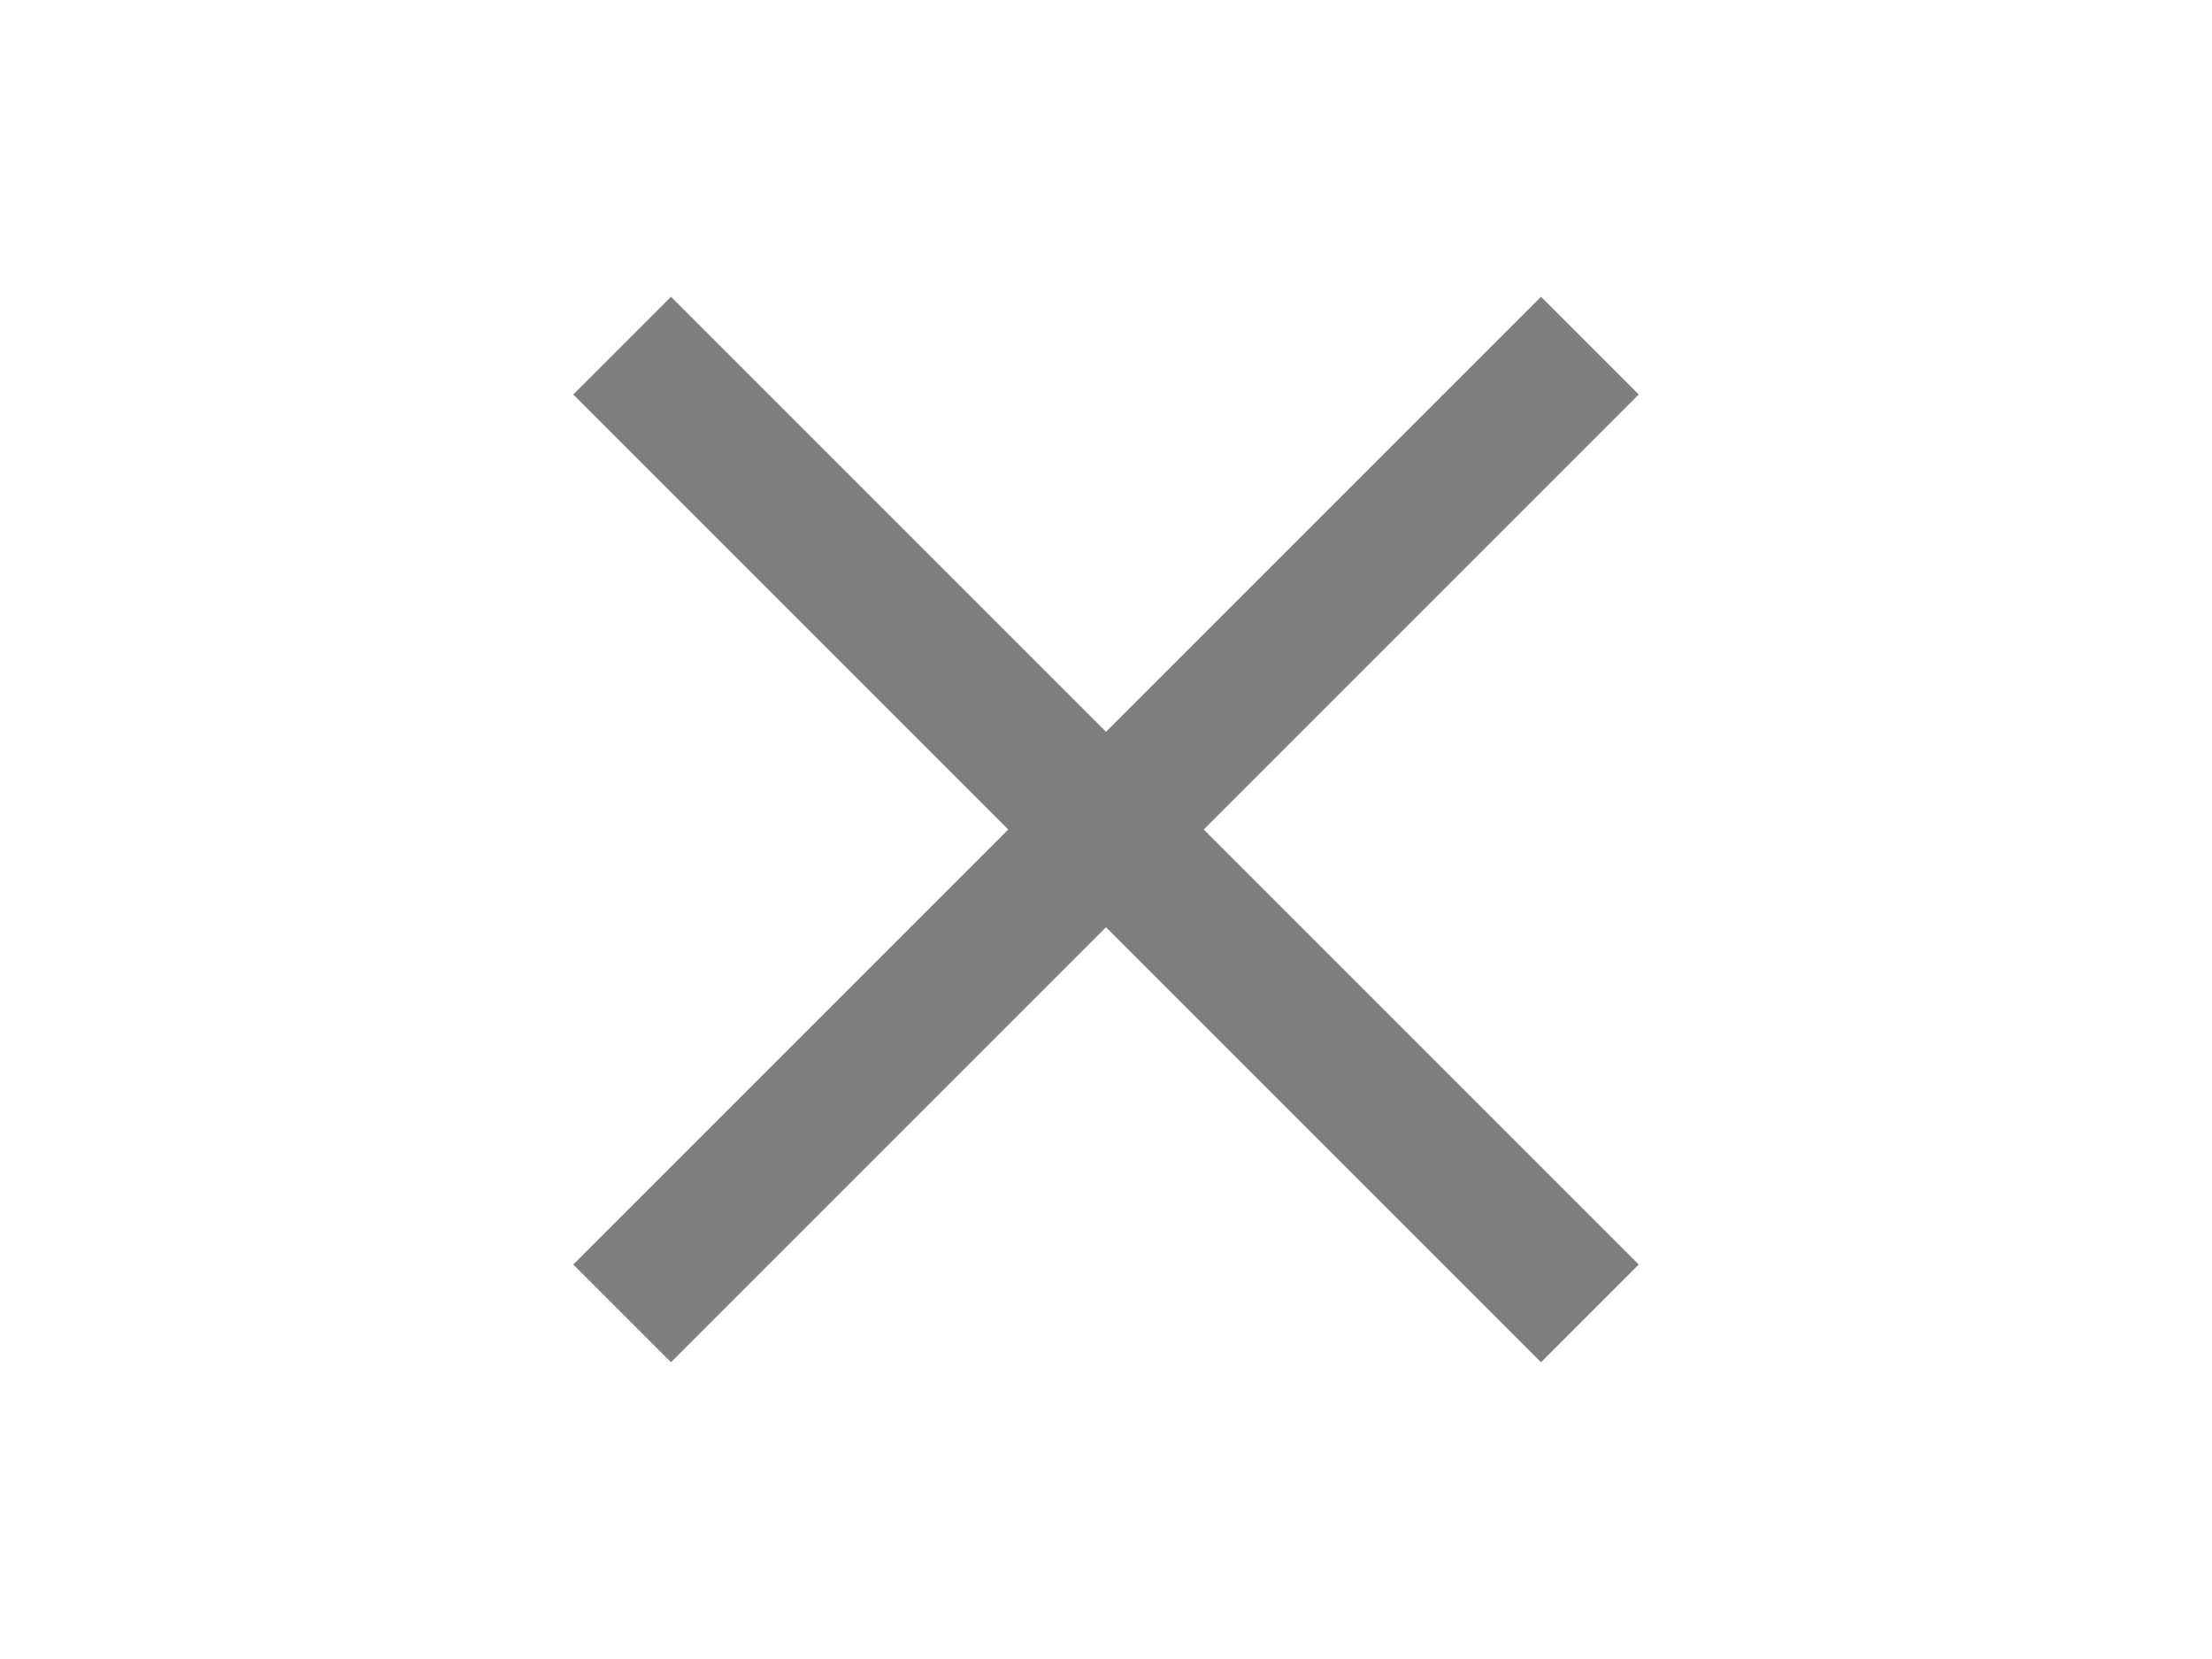
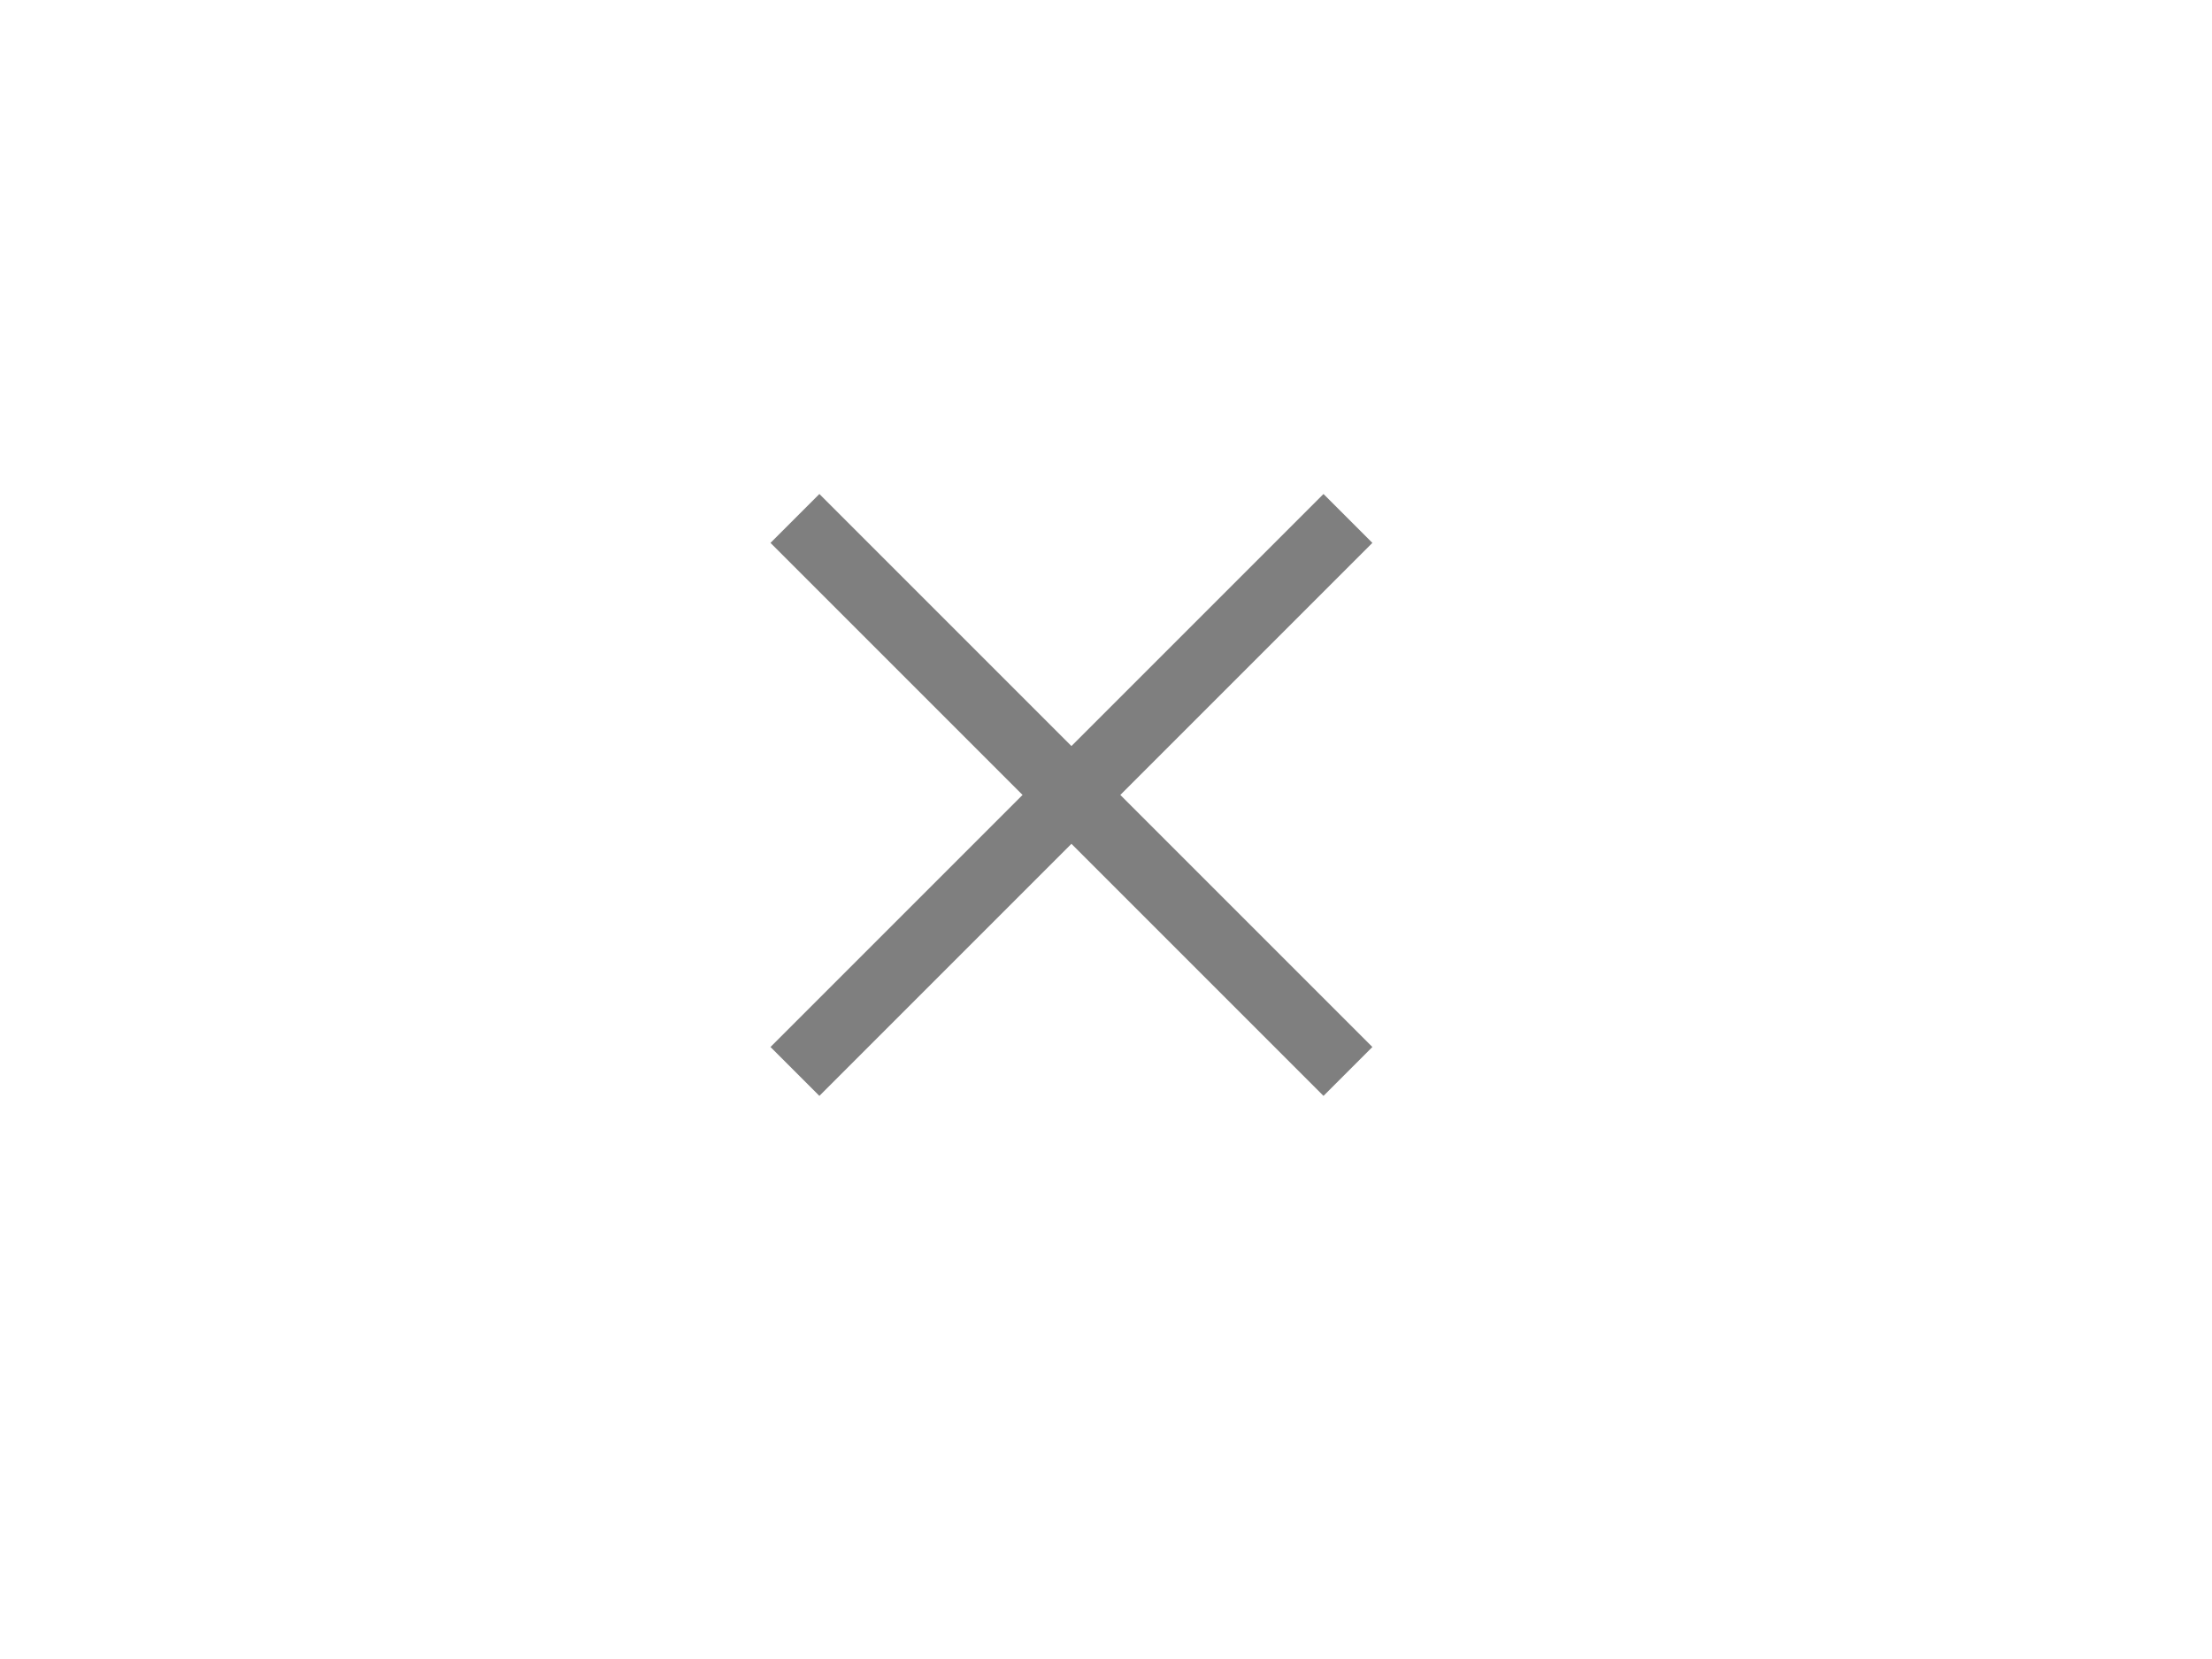
<svg xmlns="http://www.w3.org/2000/svg" width="100%" height="100%" viewBox="0 0 32 24" preserveAspectRatio="xMidYMid meet" version="1.1">
-   <path stroke="#7f7f7f" stroke-width="2" fill="none" d="M 9,5 L 23,19 M 9,19 L 23,5 " />
+   <path stroke="#7f7f7f" stroke-width="1" fill="none" d="M 11.5,7.5 L 19.5,15.5 M 11.5,15.5 L 19.5,7.5 " />
</svg>
